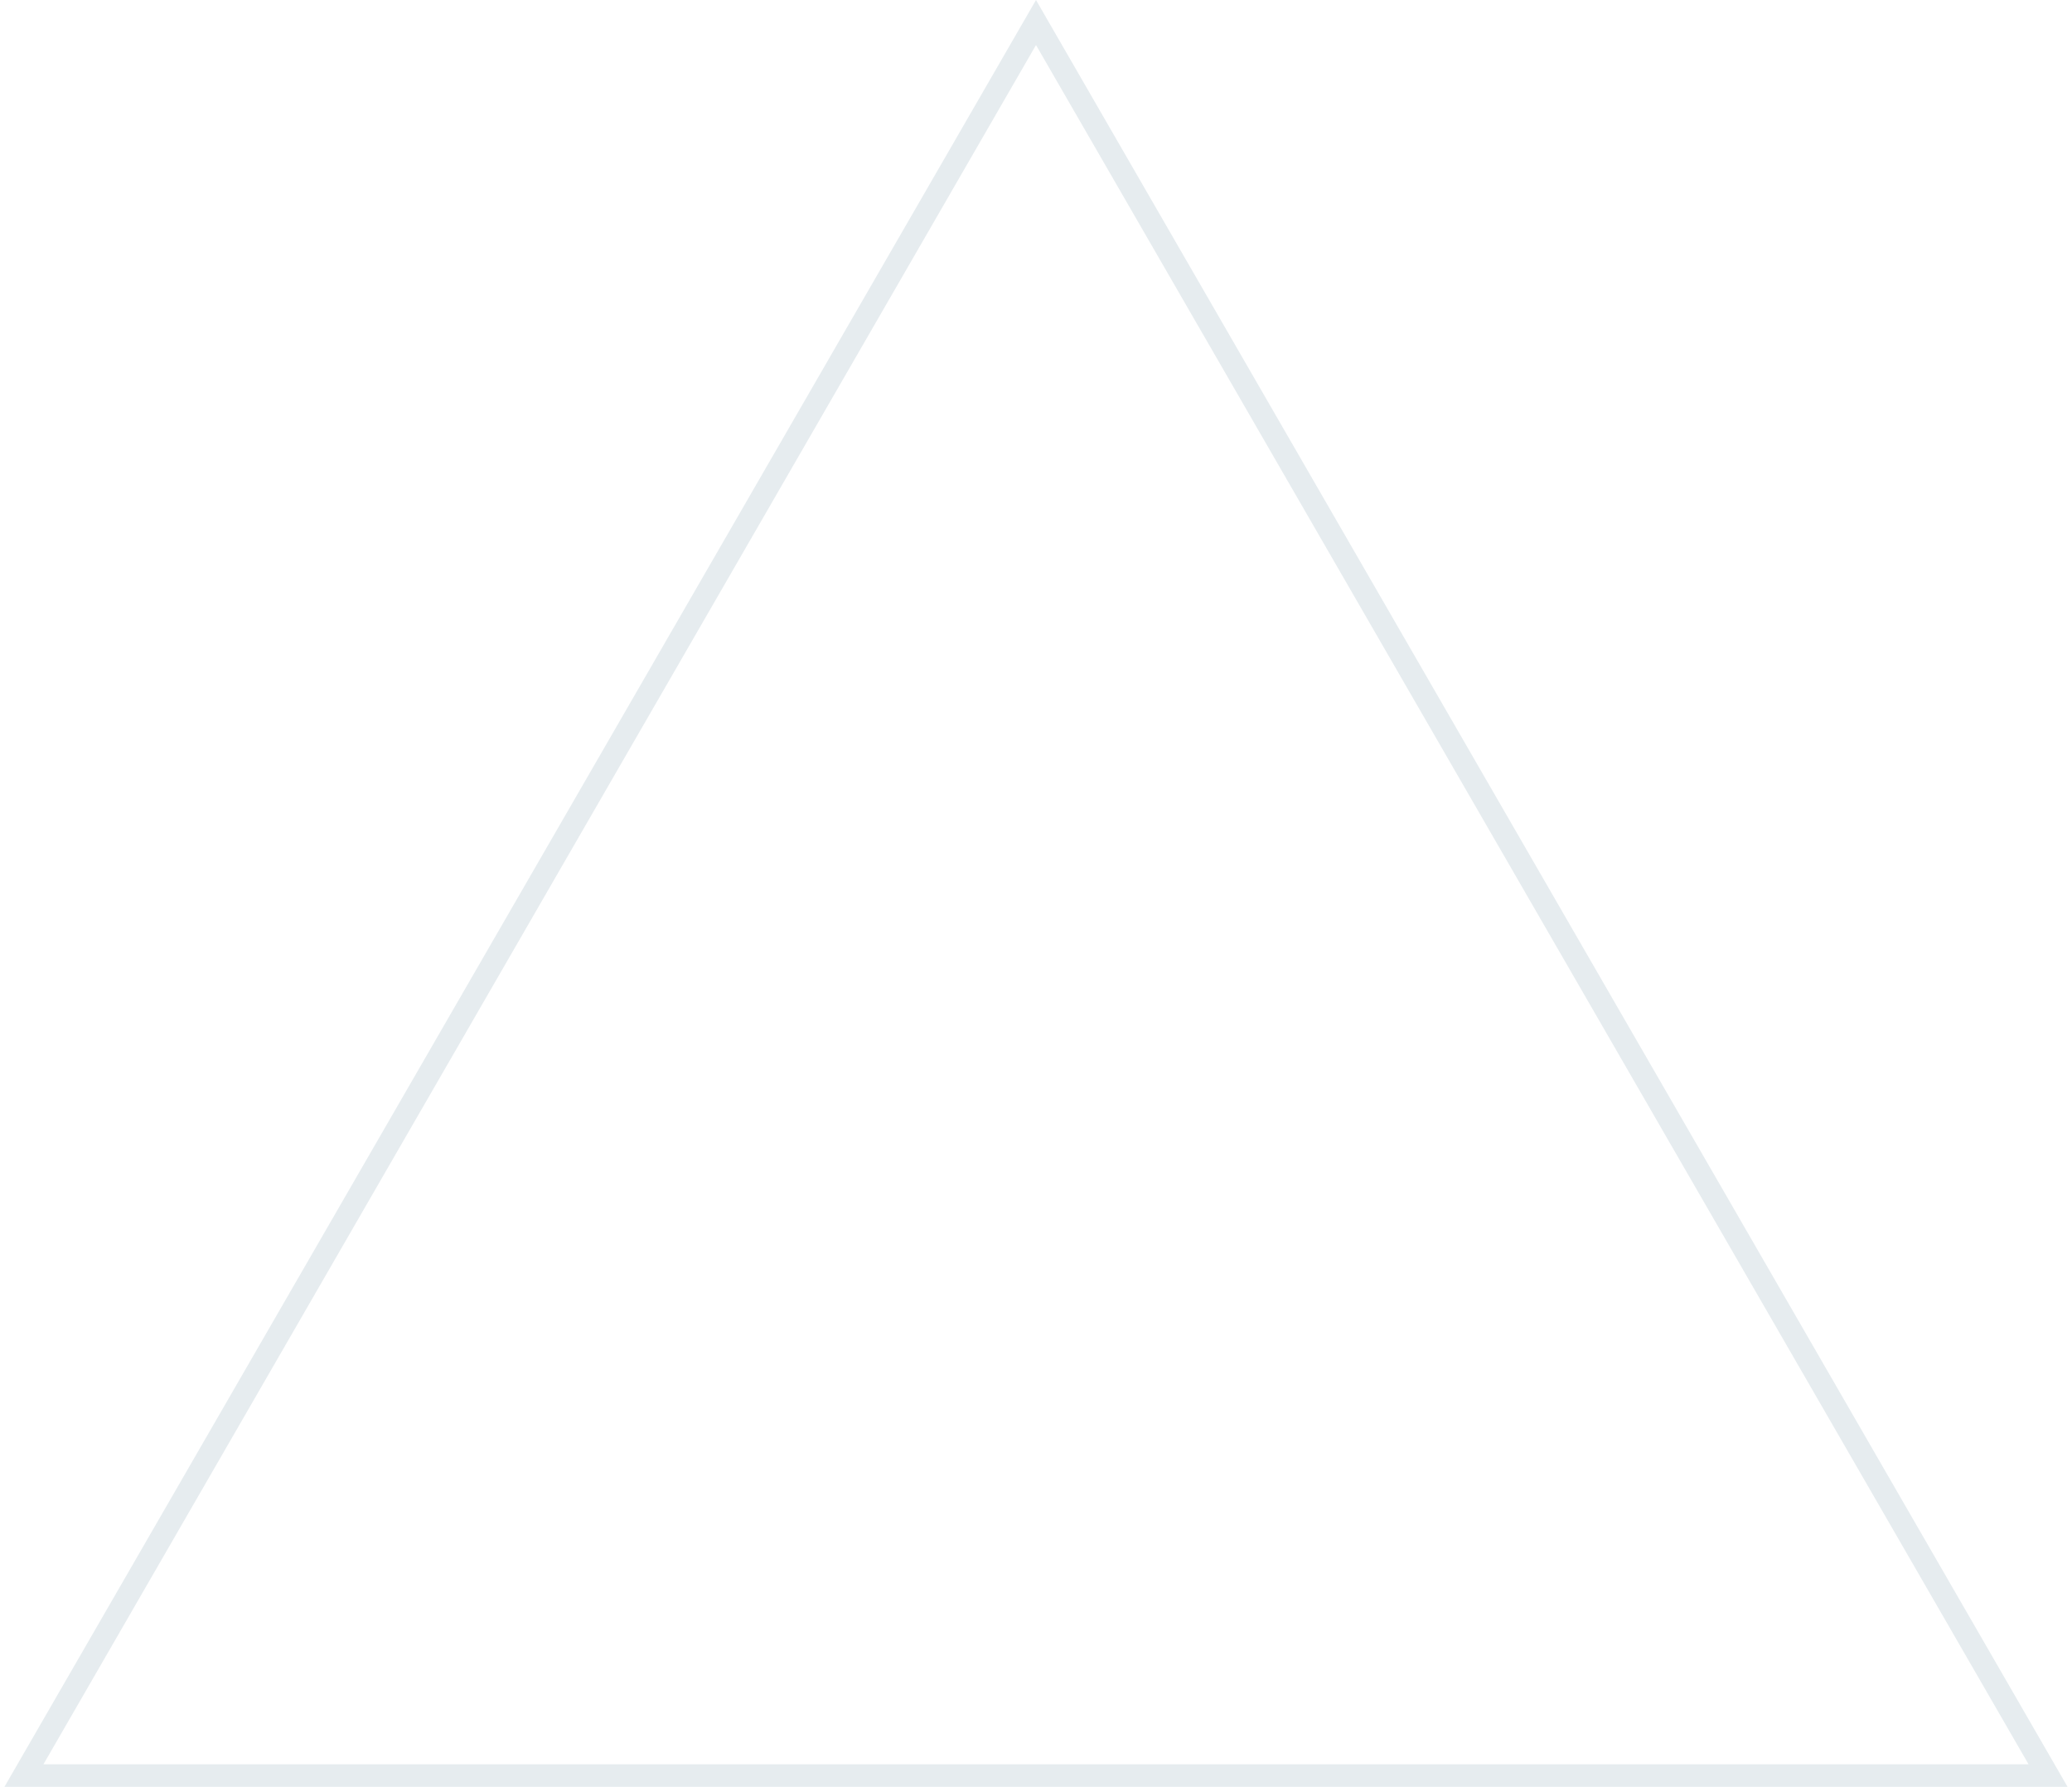
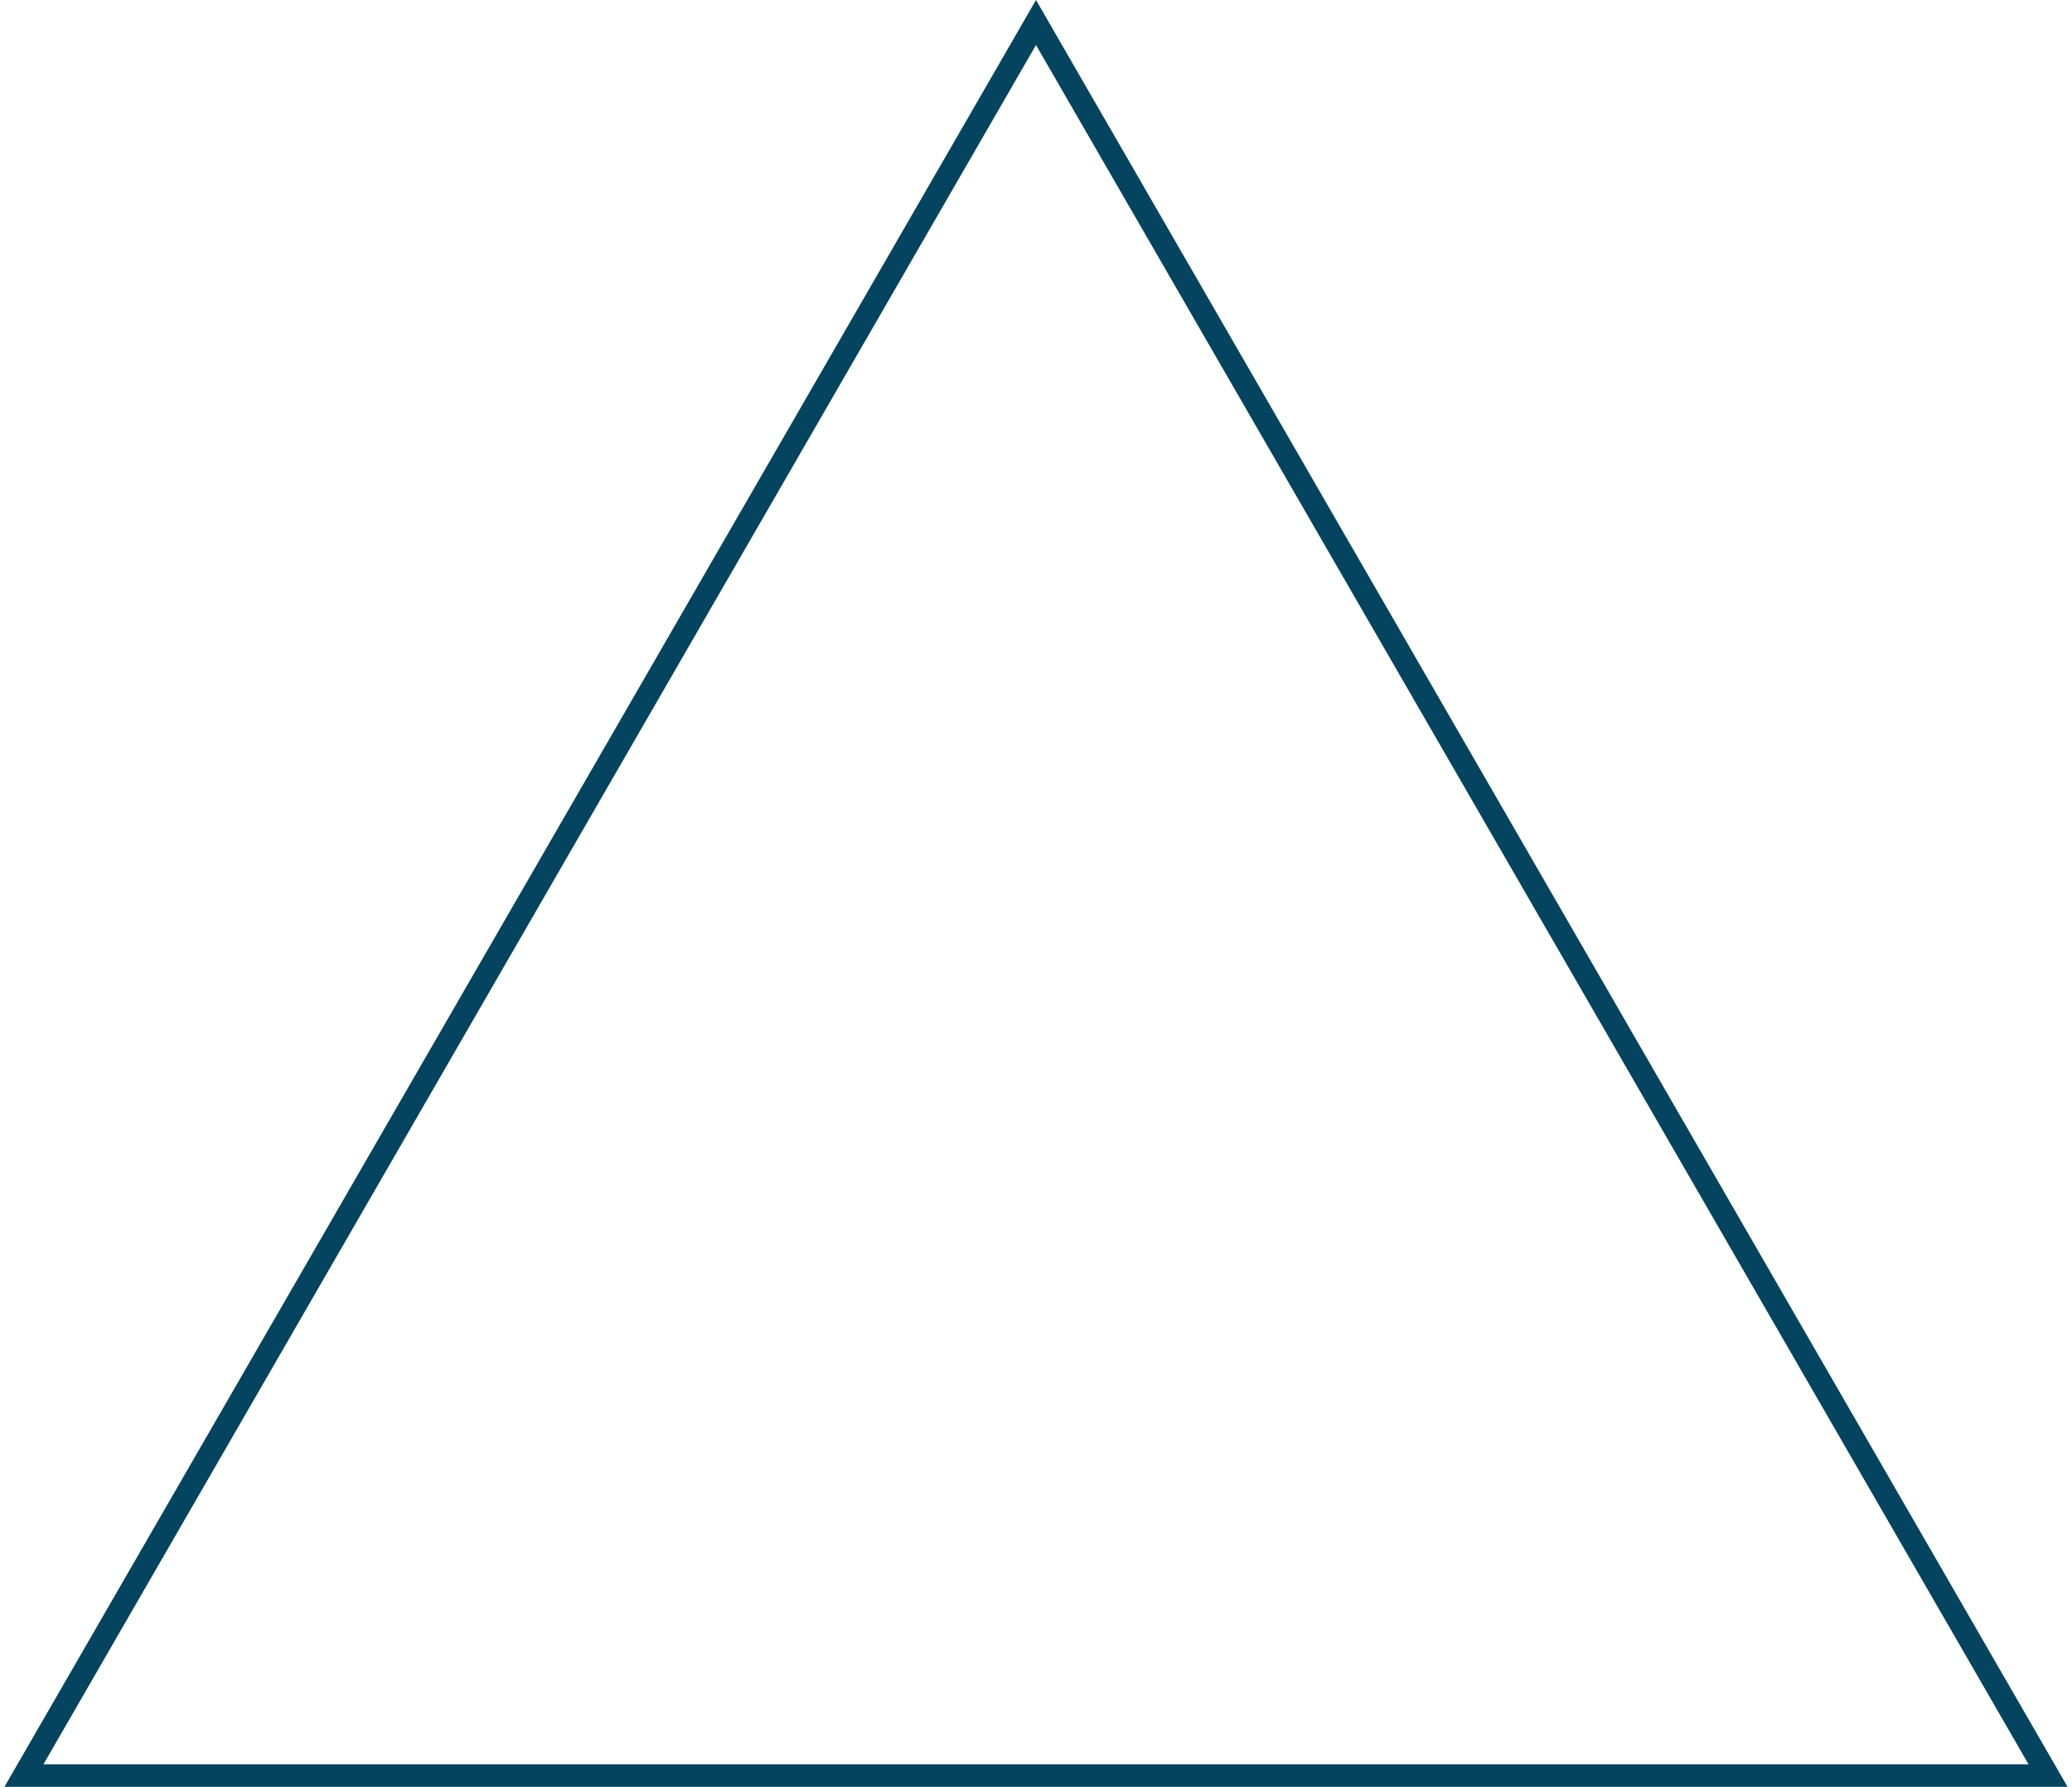
<svg xmlns="http://www.w3.org/2000/svg" width="414" height="357" viewBox="0 0 414 357" fill="none">
-   <path d="M4.783 354.75L207 4.5L409.217 354.75H4.783Z" stroke="#05445E" stroke-opacity="0.1" stroke-width="4.5" />
+   <path d="M4.783 354.75L207 4.5L409.217 354.75H4.783Z" stroke="#05445E" stroke-opacity="1" stroke-width="4.5" />
</svg>
